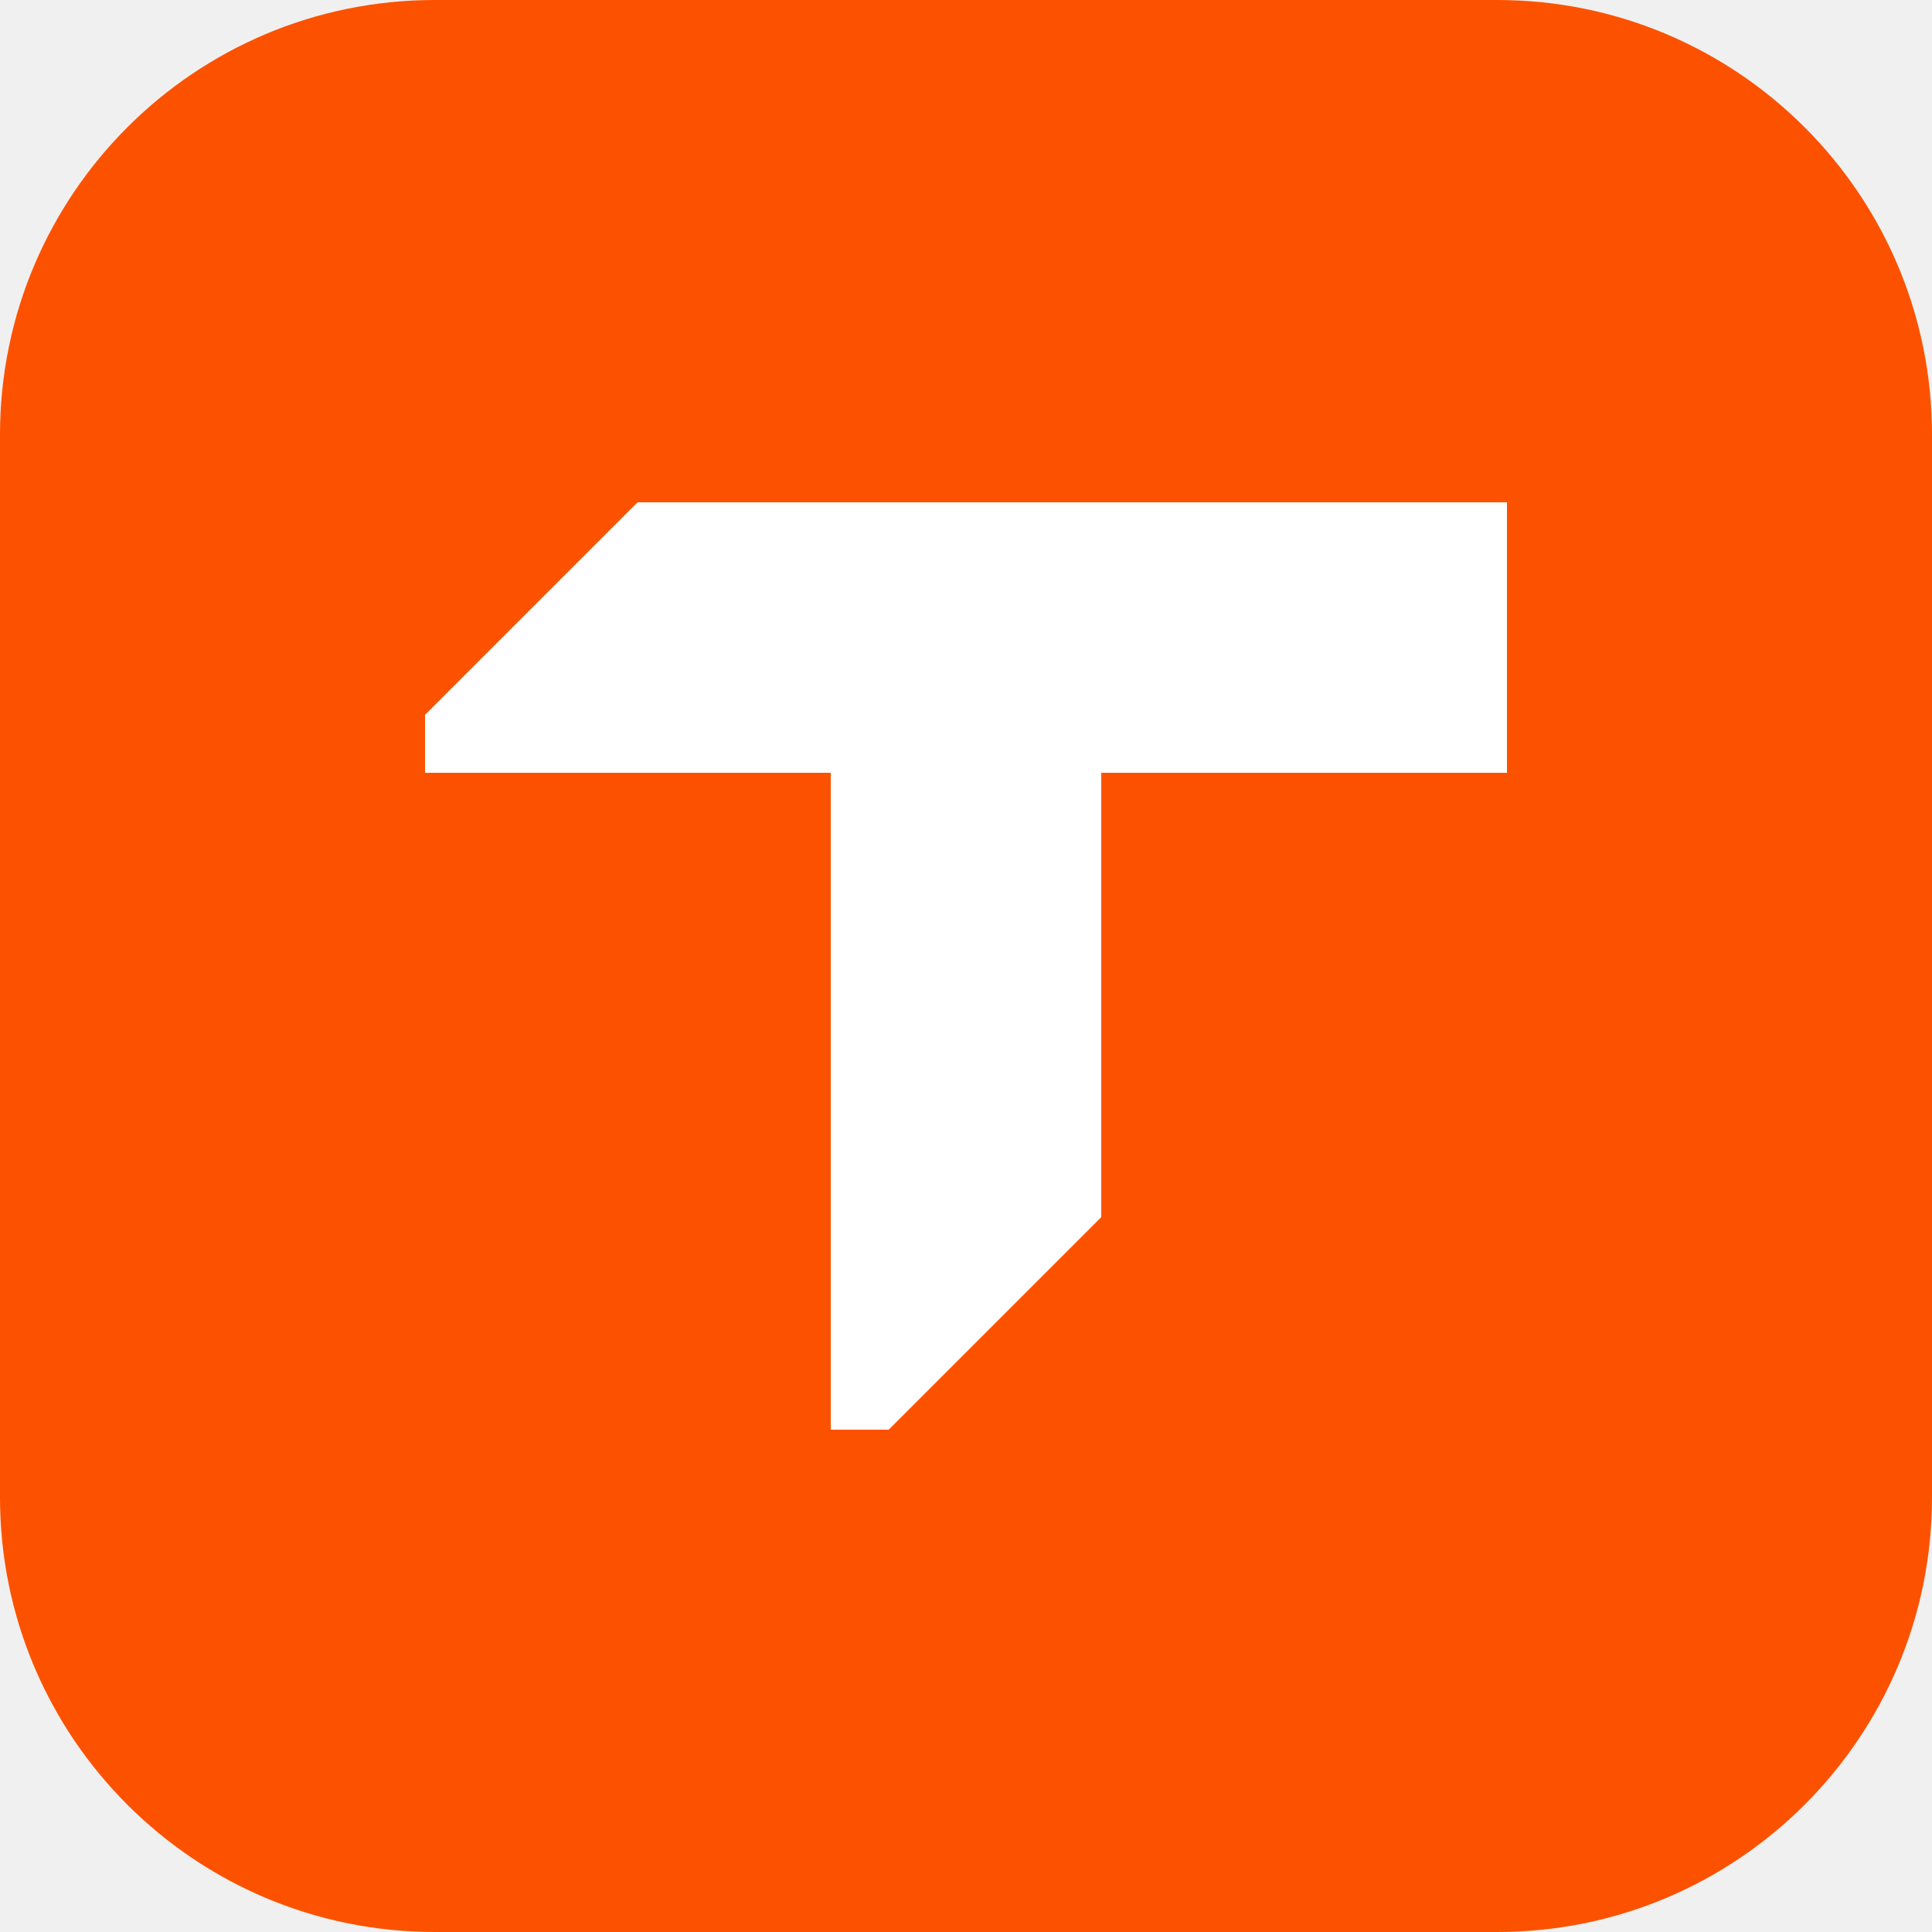
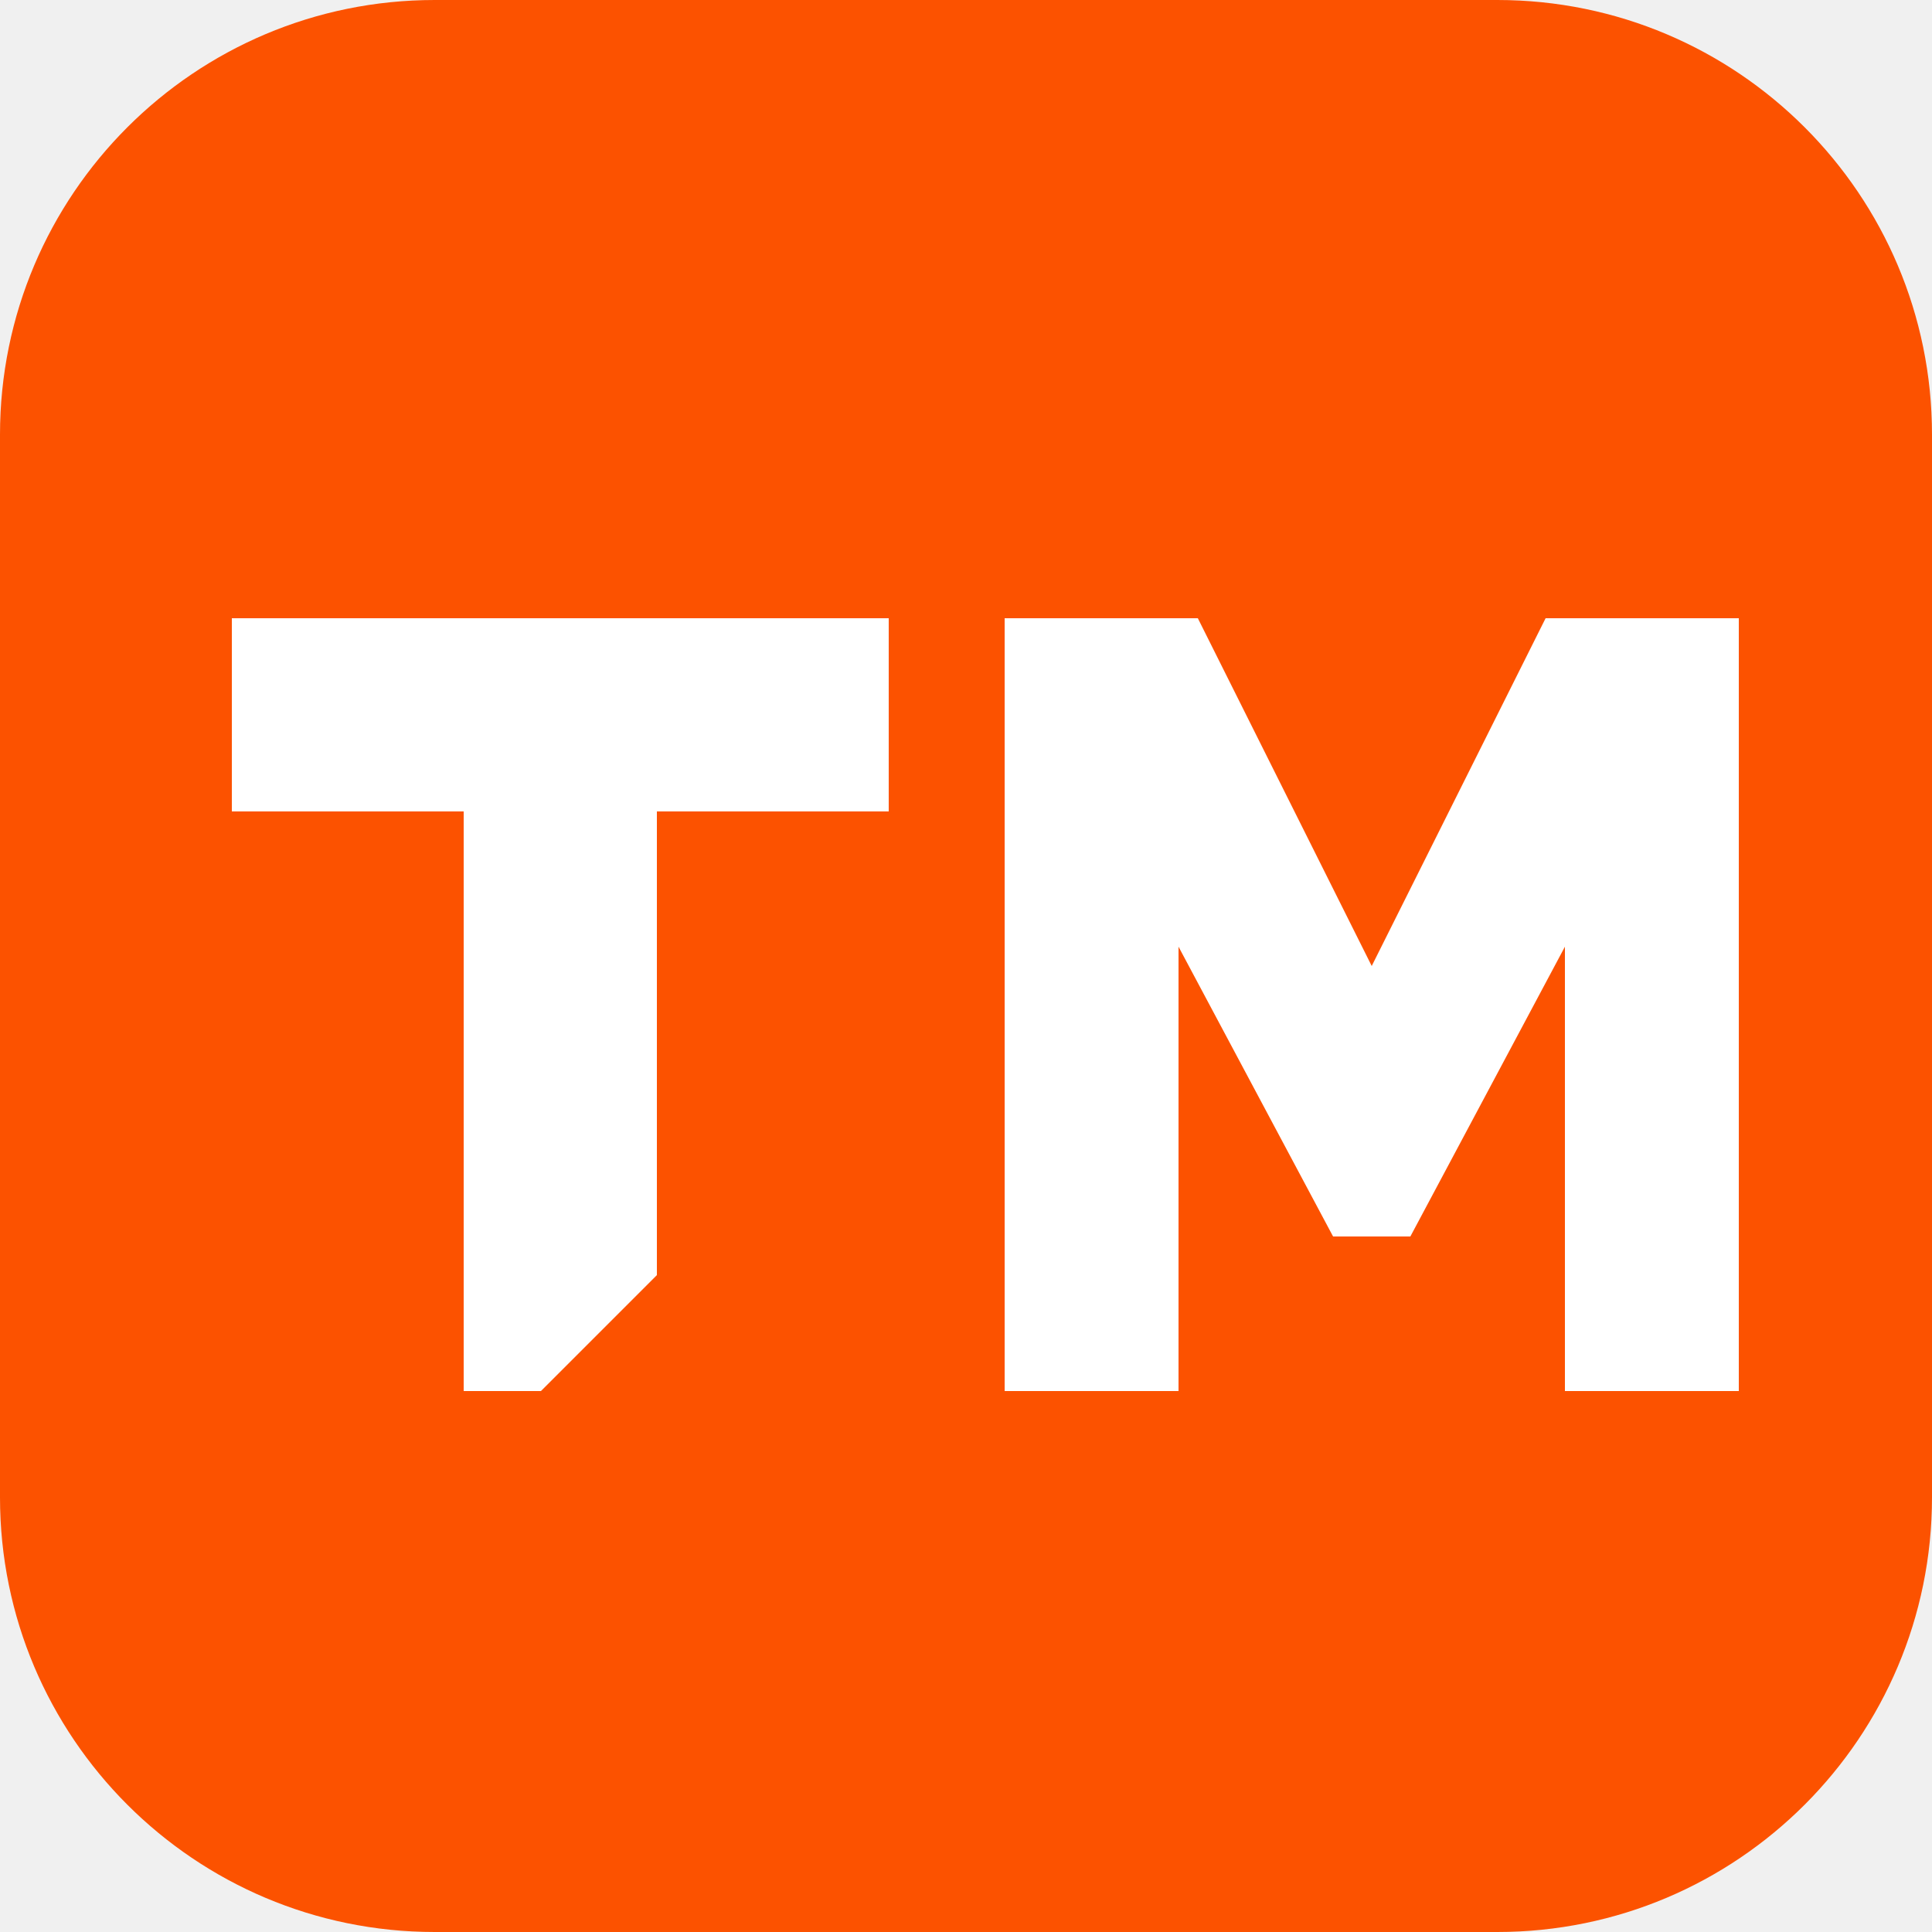
<svg xmlns="http://www.w3.org/2000/svg" viewBox="0 0 100 100" role="img" aria-label="Тренерграм">
  <rect width="100" height="100" rx="22.5" fill="#FC5200" />
-   <path d="M33 26 H78 V40 H57 V63 L46 74 H43 V40 H22 V37 Z" fill="#FFFFFF" />
+   <path d="M12 32 H46 V42 H34 V66 L28 72 H24 V42 H12 Z" fill="#FFFFFF" />
+   <path d="M52 32 H62 L71 50 L80 32 H90 V72 H81 V49 L73 64 H69 L61 49 V72 H52 Z" fill="#FFFFFF" />
</svg>
